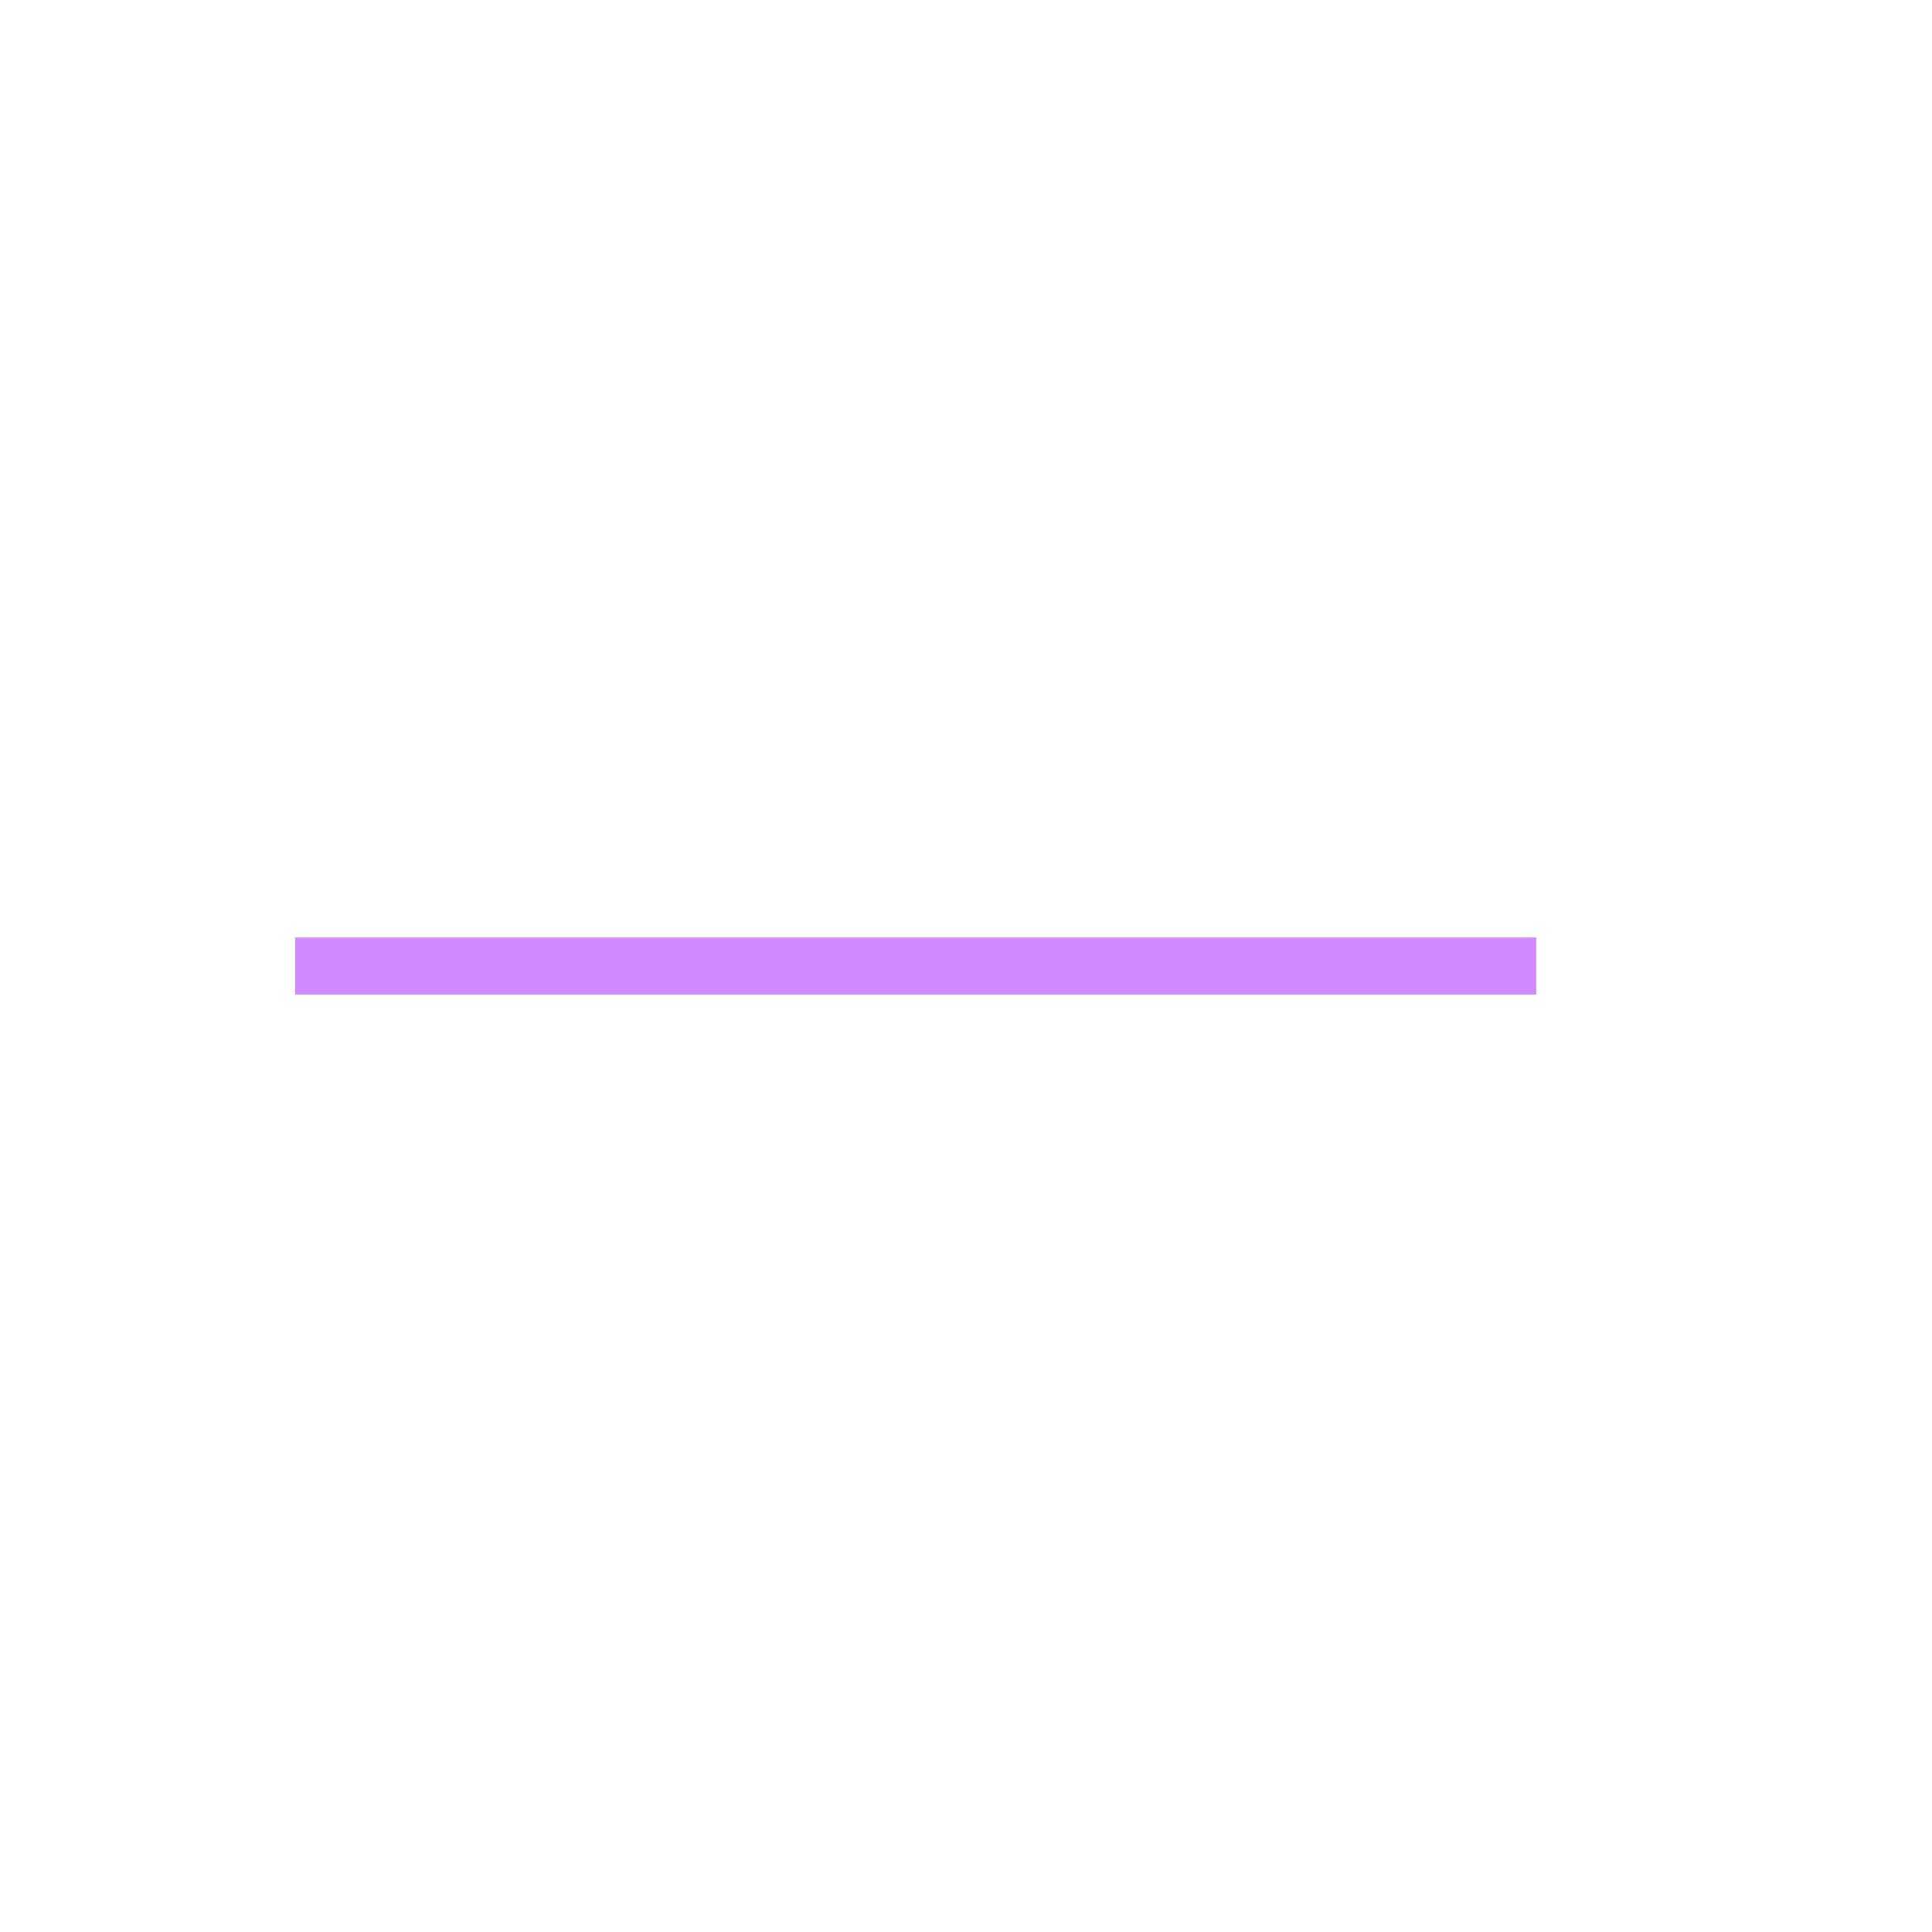
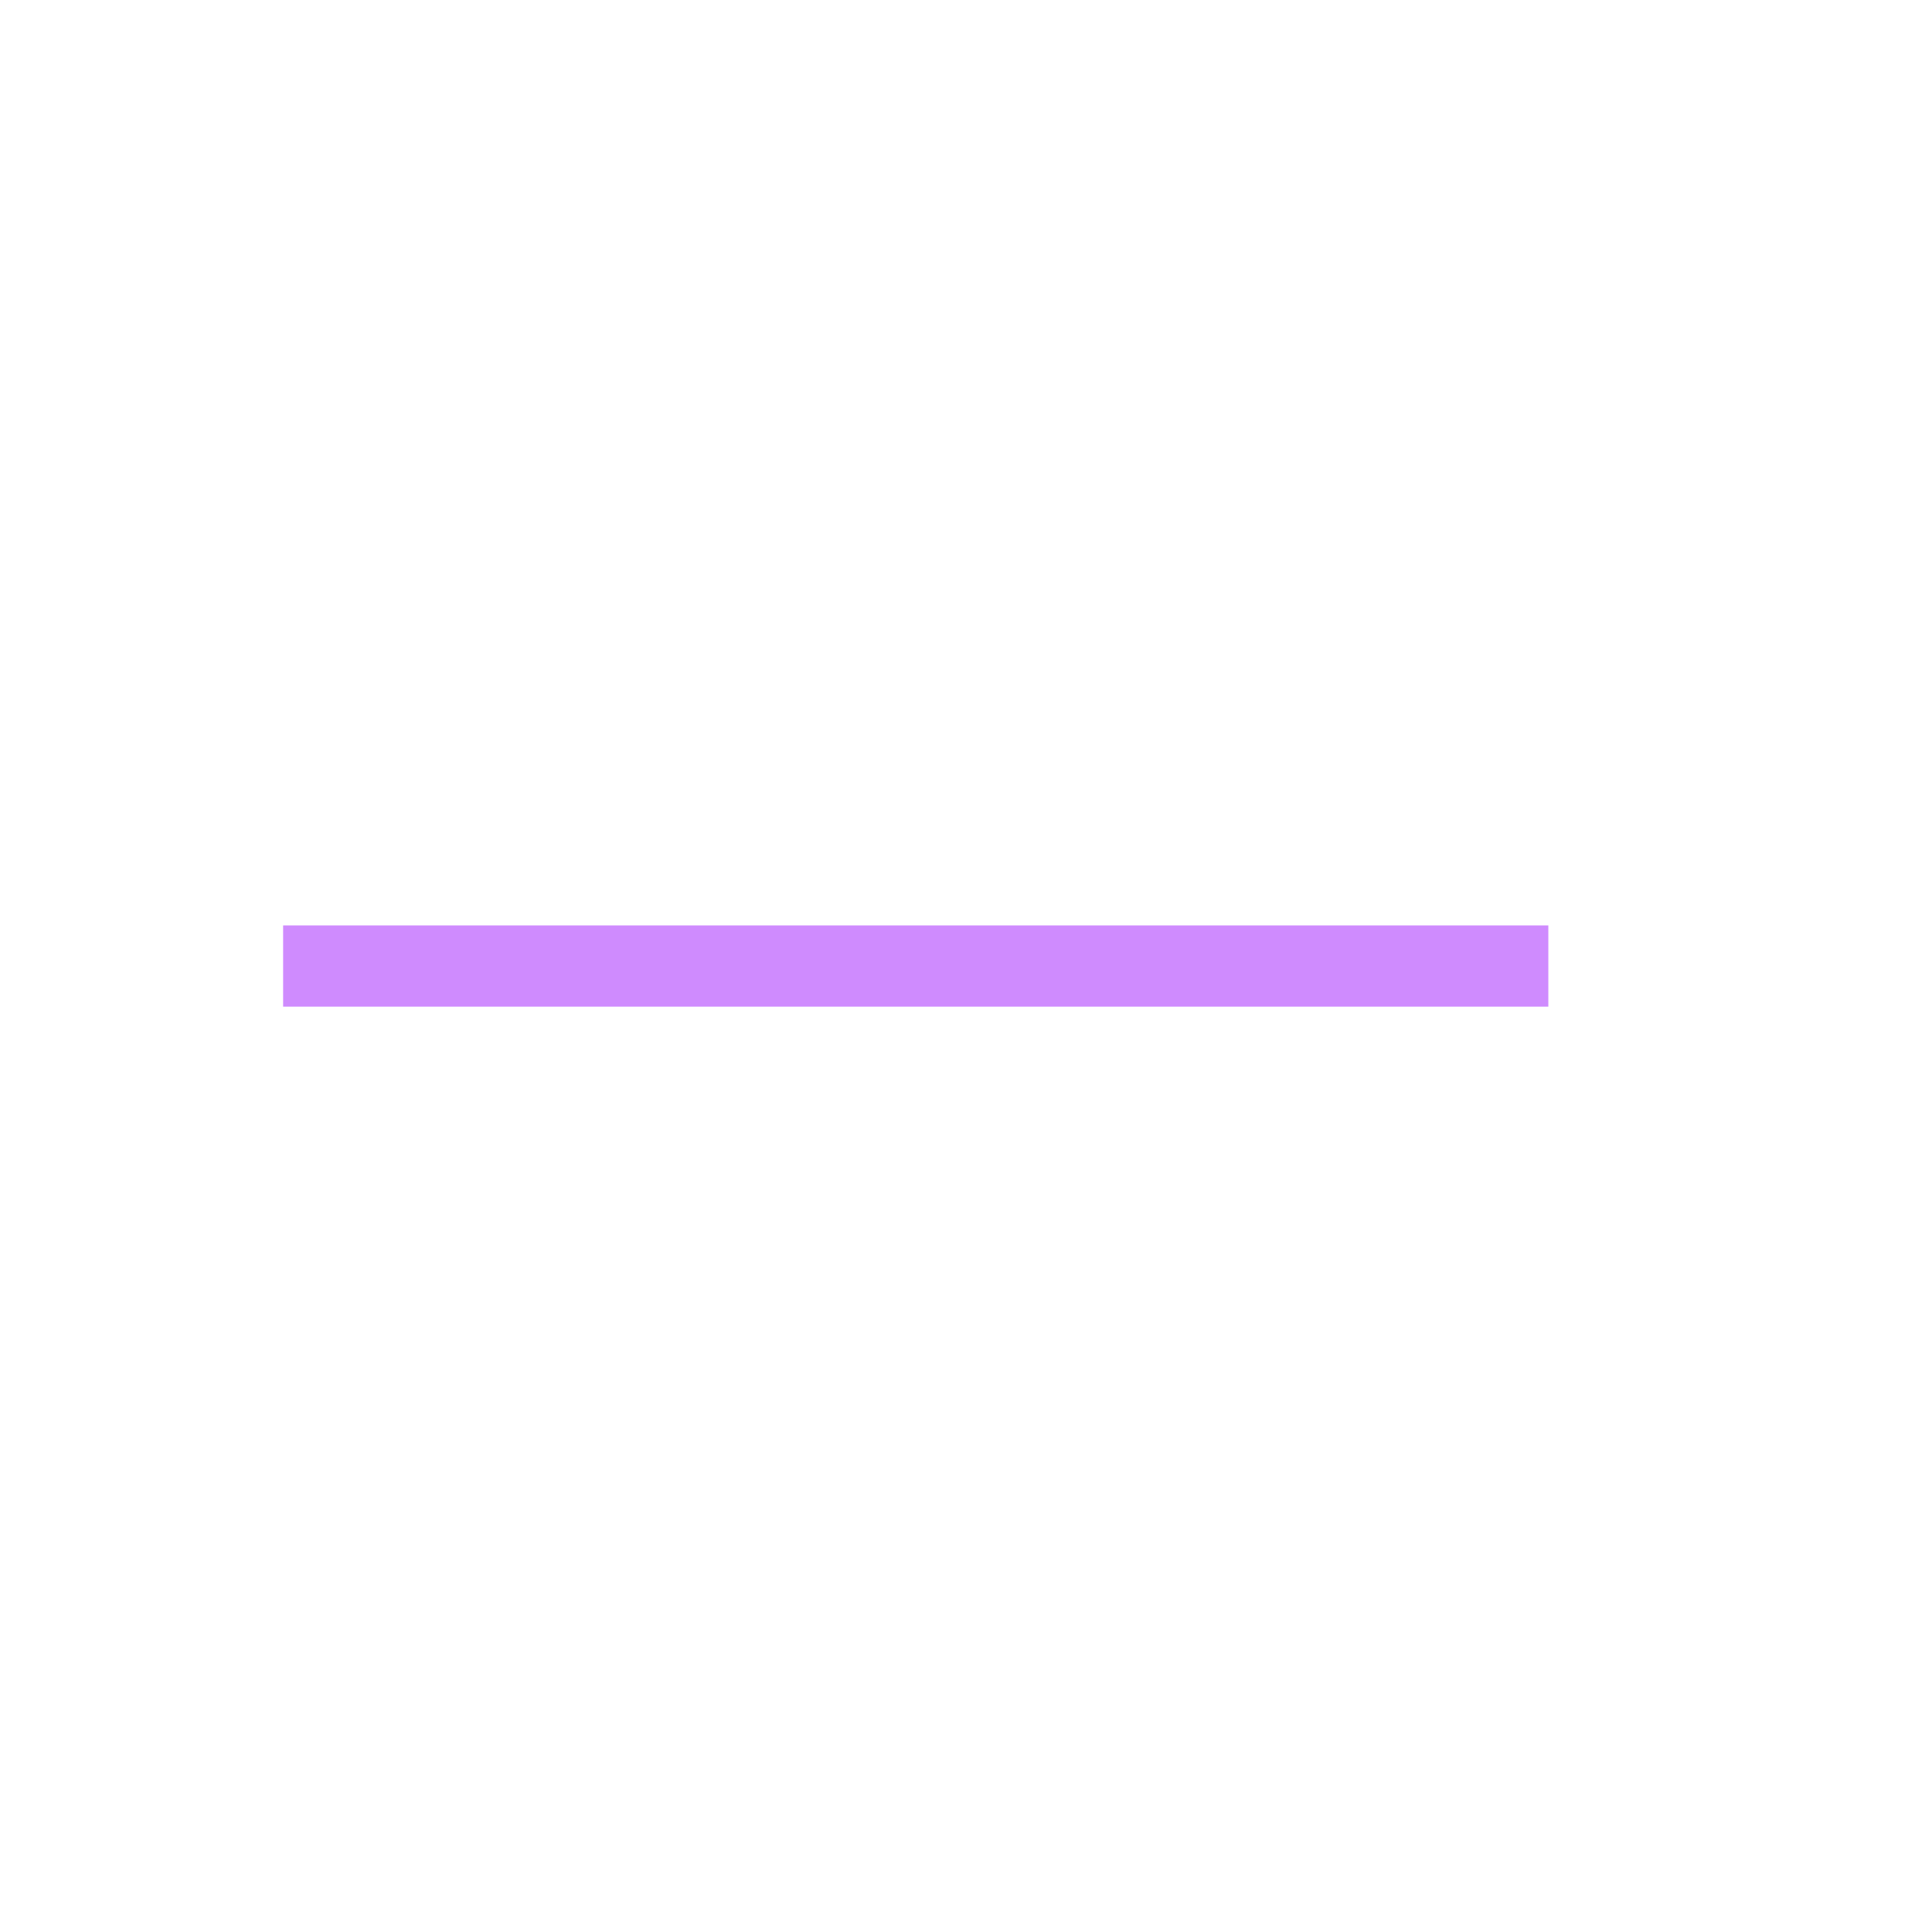
<svg xmlns="http://www.w3.org/2000/svg" version="1.1" x="0px" y="0px" width="24px" height="24px" viewBox="0 0 24 24" enable-background="new 0 0 24 24" xml:space="preserve">
  <g id="cp_x5F_basal_x5F_no_x5F_tbr">
    <path fill="none" d="M0,0.021h24v24H0V0.021z" />
-     <rect x="3.667" y="11.646" fill="#CF8BFE" width="15.417" height="0.709" />
+     <rect x="3.517" y="11.496" fill="#CF8BFE" width="15.717" height="1.009" />
  </g>
</svg>
